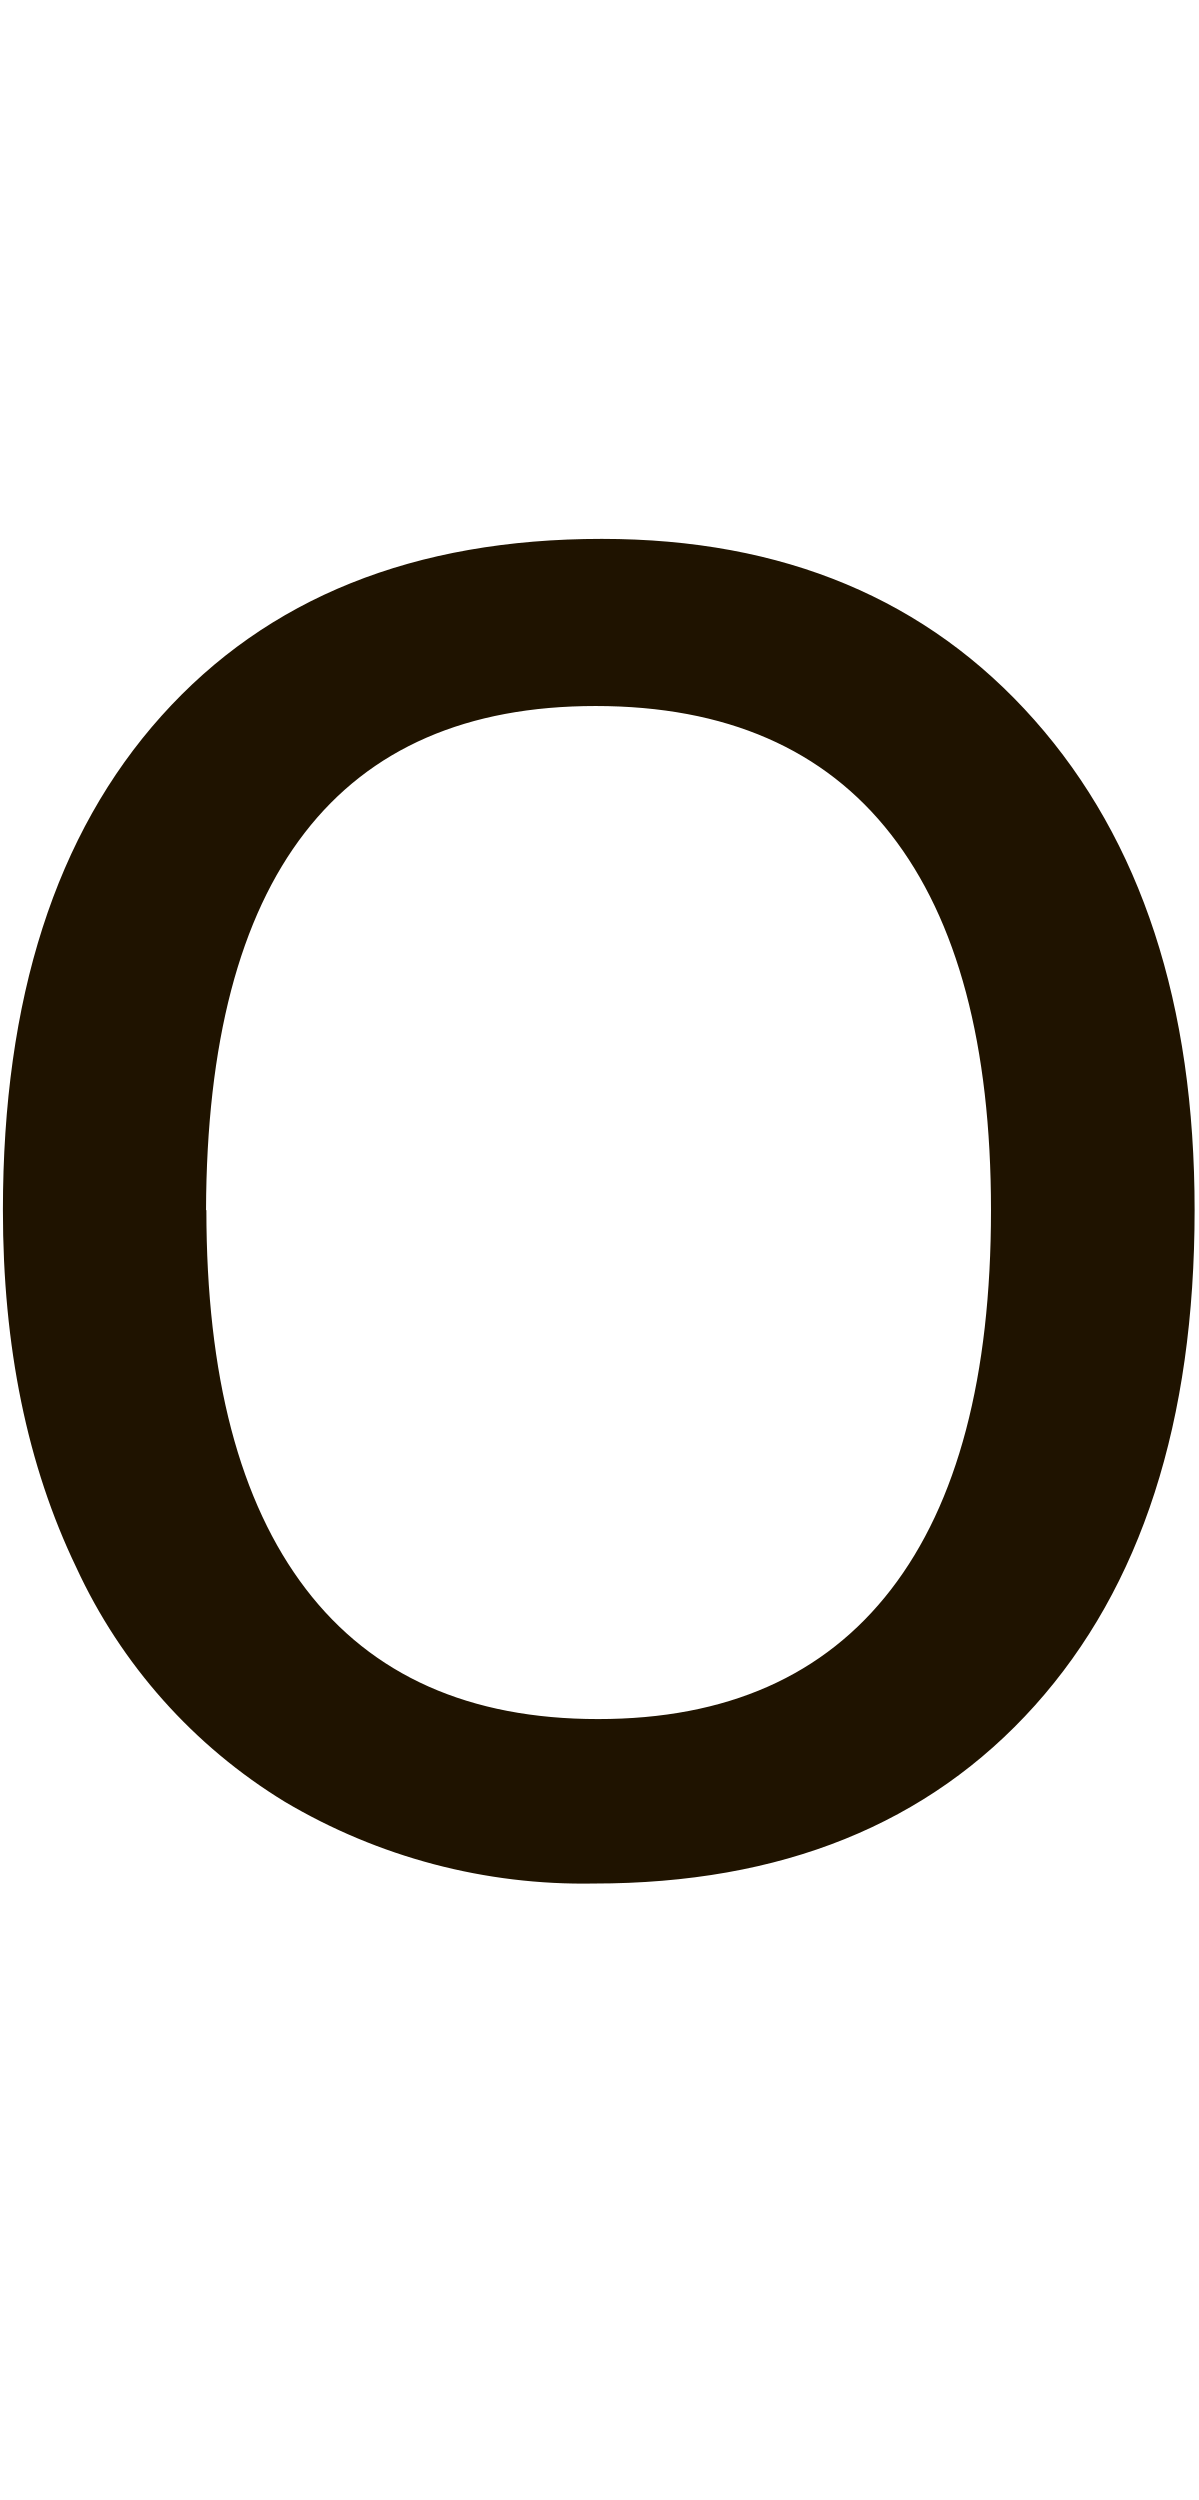
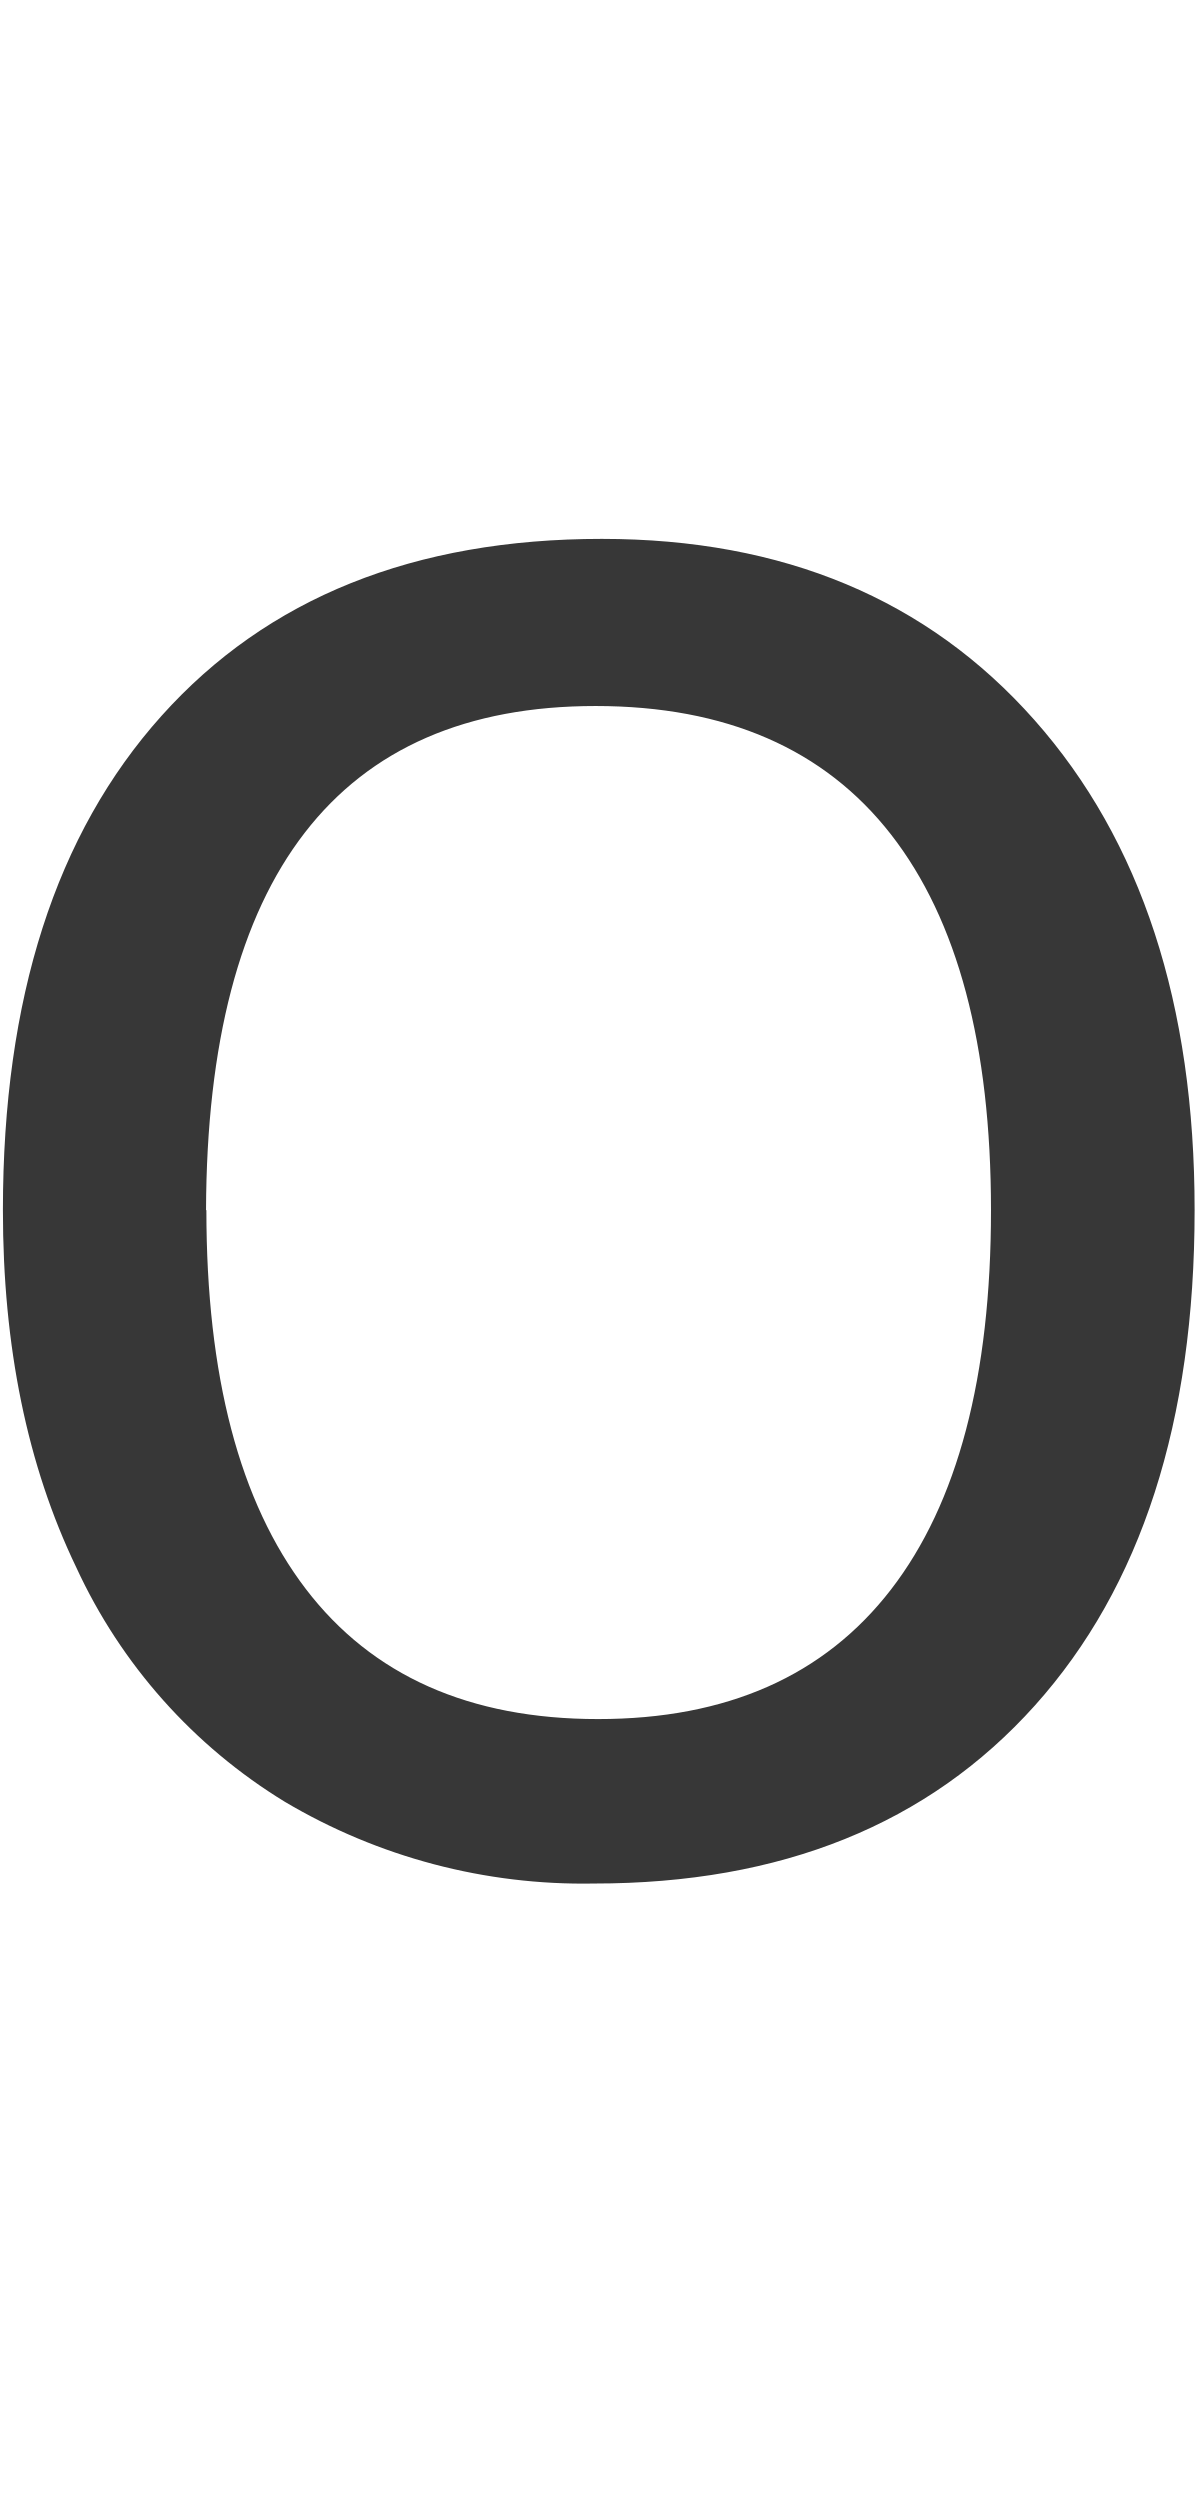
<svg xmlns="http://www.w3.org/2000/svg" width="58px" height="121px" viewBox="0 0 58 121" version="1.1">
  <defs />
  <g id="Page-1" stroke="none" stroke-width="1" fill="none" fill-rule="evenodd">
-     <g id="1597x987" transform="translate(-855, -343)" fill-rule="nonzero" fill="#1F1300">
+     <g id="1597x987" transform="translate(-855, -343)" fill-rule="nonzero" fill="#373737">
      <g id="Zorns" transform="translate(793, 349)">
        <g id="o" transform="translate(62, 20)">
          <g id="Layer_1">
            <path d="M57.819,32.572 C57.819,42.806 55.242,50.797 50.088,56.546 C44.934,62.294 37.818,65.166 28.742,65.163 C23.488,65.259 18.31,63.89 13.79,61.209 C9.372,58.512 5.856,54.561 3.69,49.859 C1.32,44.932 0.137,39.166 0.141,32.561 C0.141,22.327 2.7,14.355 7.819,8.646 C12.938,2.937 20.041,0.082 29.129,0.082 C37.912,0.082 44.891,3.003 50.064,8.846 C55.238,14.688 57.823,22.597 57.819,32.572 Z M9.989,32.572 C9.989,40.593 11.593,46.703 14.799,50.903 C18.006,55.103 22.722,57.203 28.947,57.203 C35.173,57.203 39.899,55.113 43.125,50.932 C46.351,46.752 47.964,40.632 47.964,32.572 C47.964,24.591 46.351,18.53 43.125,14.389 C39.899,10.247 35.134,8.175 28.83,8.171 C22.605,8.171 17.912,10.214 14.752,14.301 C11.593,18.387 9.999,24.478 9.972,32.572 L9.989,32.572 Z" id="Shape" />
          </g>
        </g>
      </g>
    </g>
    <g id="Artboard" />
  </g>
</svg>
